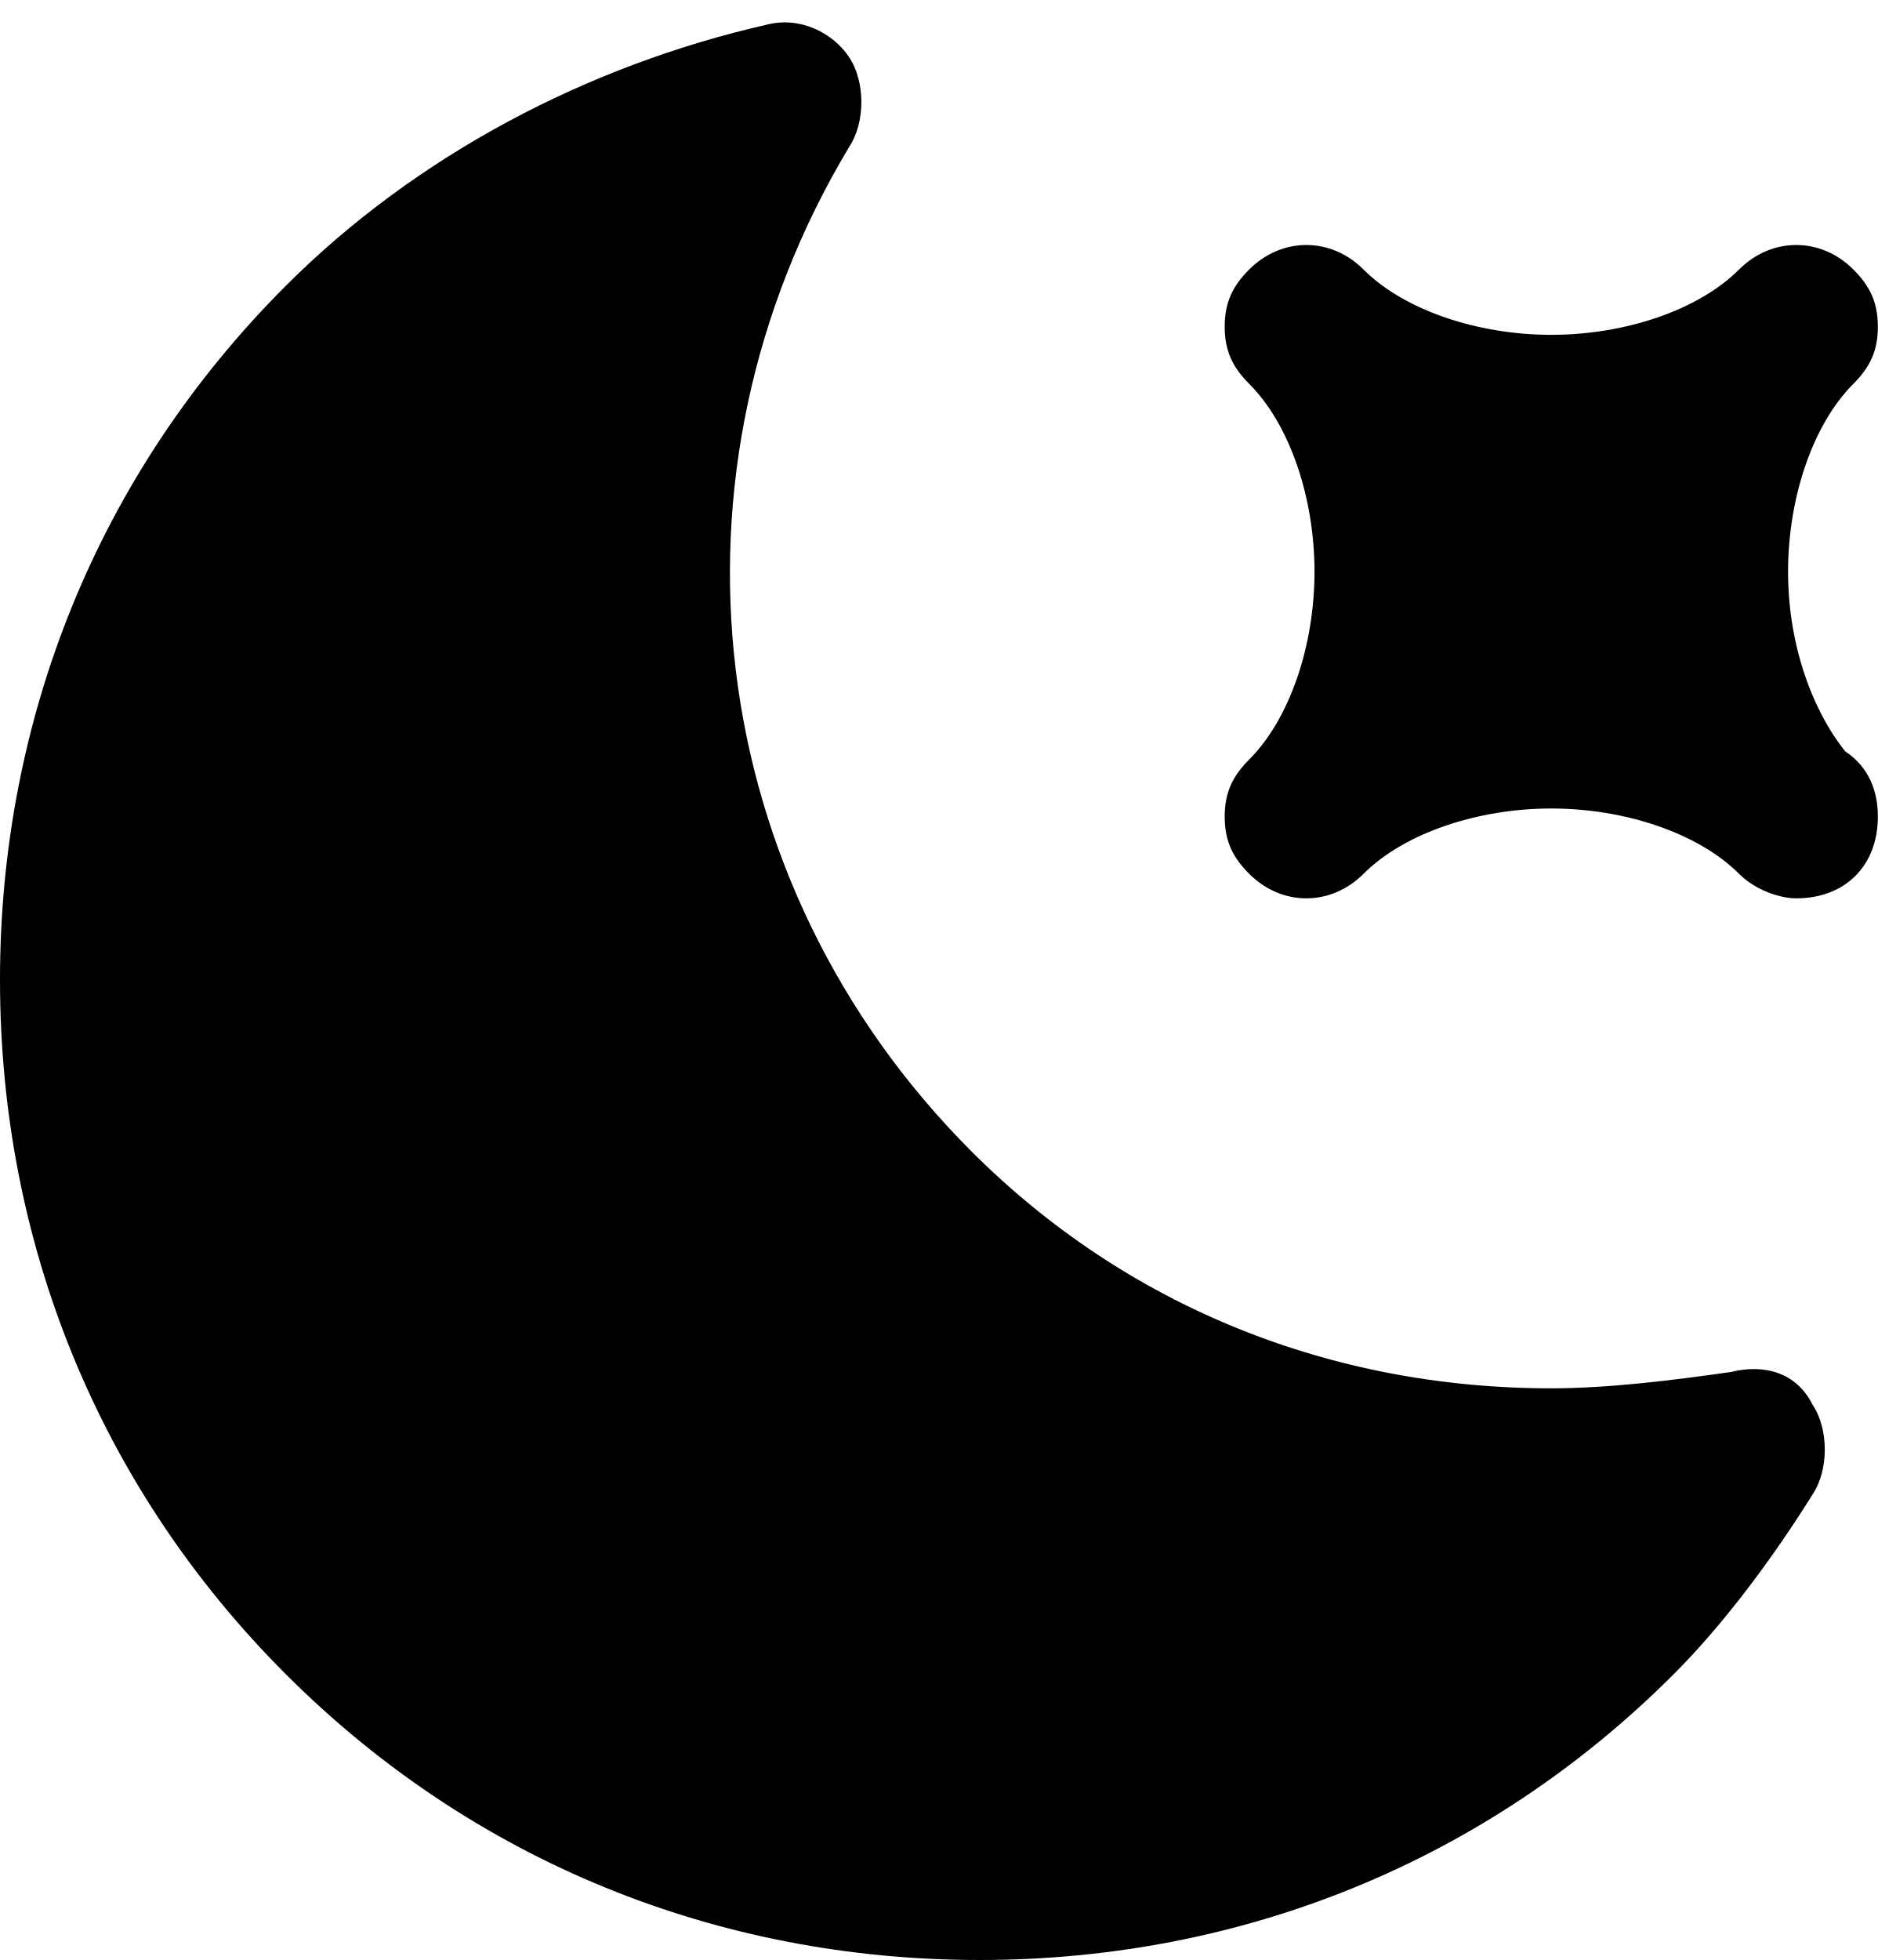
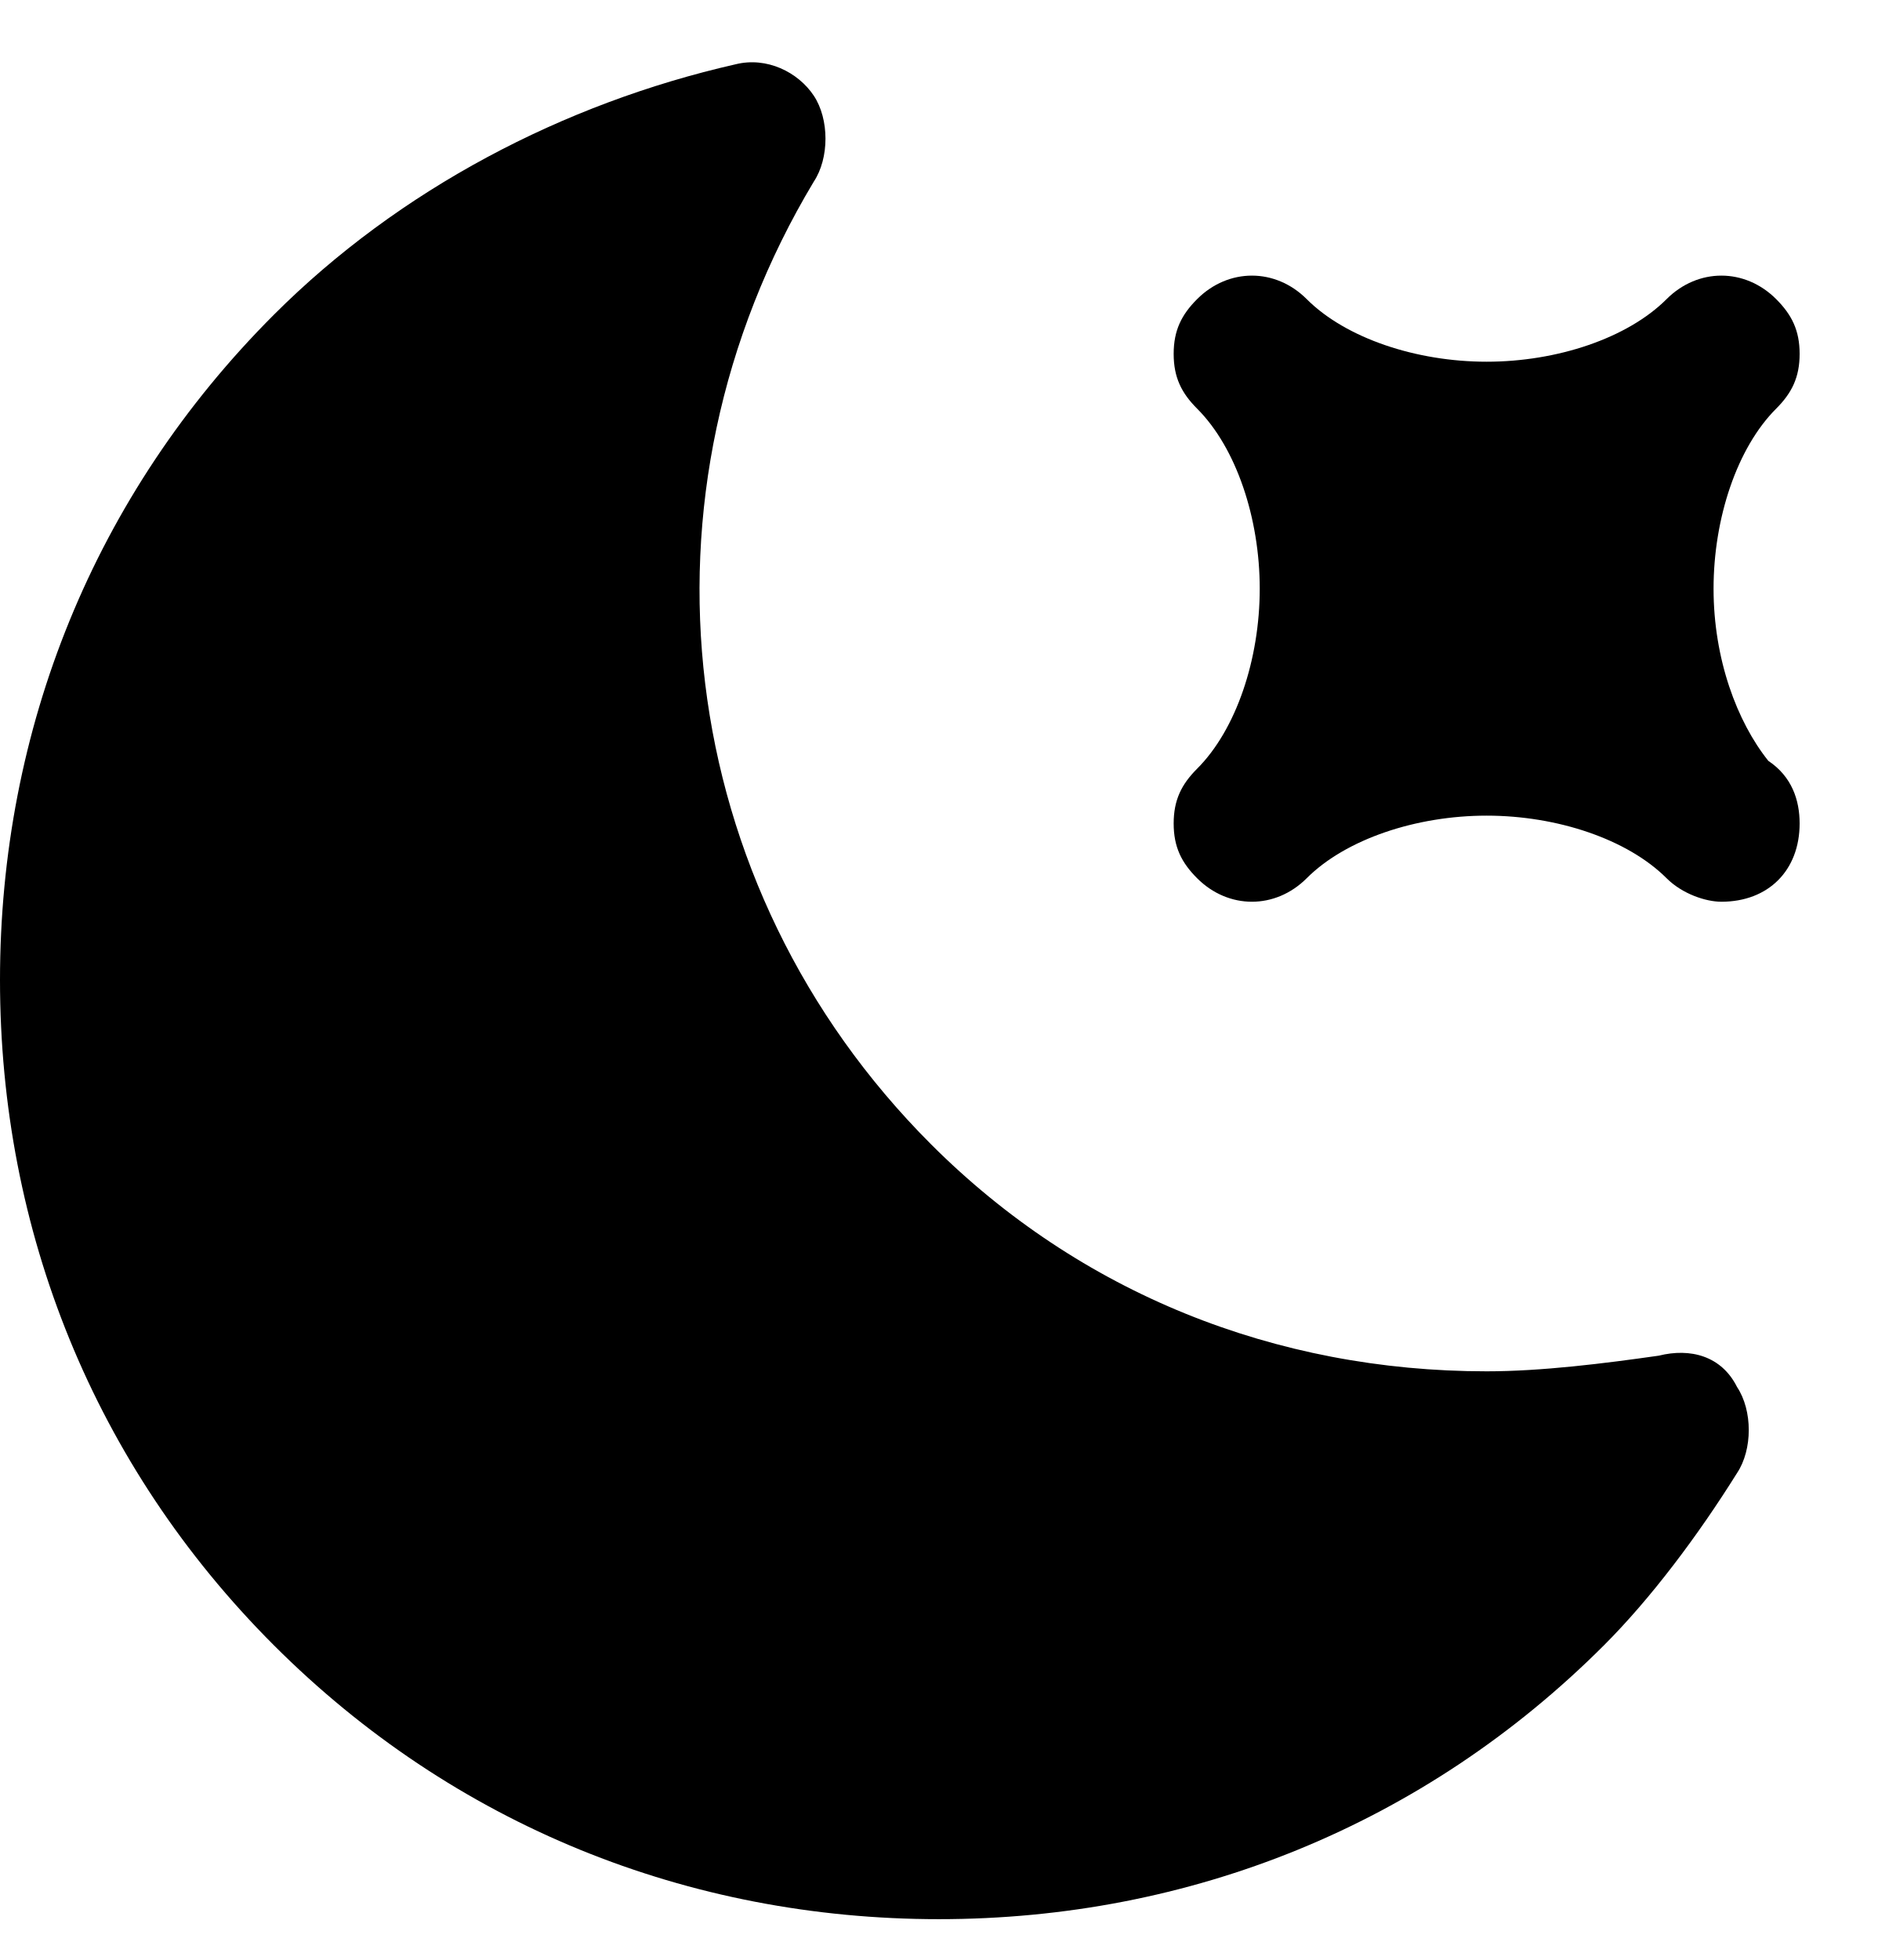
- <svg xmlns="http://www.w3.org/2000/svg" height="24" width="23">
+ <svg xmlns="http://www.w3.org/2000/svg" height="24" width="23" viewBox="0 0 24 24">
  <path d="m21.2 16.8c.4-.1.8 0 1 .4.2.3.2.8 0 1.1-.5.8-1.1 1.6-1.7 2.2-2.3 2.3-5.3 3.5-8.5 3.5s-6.2-1.2-8.5-3.5-3.5-5.3-3.5-8.5 1.2-6.2 3.5-8.5c1.6-1.6 3.7-2.7 5.9-3.2.4-.1.8.1 1 .4s.2.8 0 1.1c-2.4 4-1.8 9 1.5 12.3 1.9 1.9 4.4 2.9 7.1 2.9.7 0 1.5-.1 2.2-.2zm1.4-7.6c.3.2.4.5.4.8 0 .6-.4 1-1 1-.2 0-.5-.1-.7-.3-.5-.5-1.4-.8-2.3-.8s-1.8.3-2.3.8c-.4.4-1 .4-1.4 0-.2-.2-.3-.4-.3-.7s.1-.5.3-.7c.5-.5.8-1.4.8-2.3s-.3-1.8-.8-2.3c-.2-.2-.3-.4-.3-.7s.1-.5.3-.7c.4-.4 1-.4 1.4 0 .5.5 1.4.8 2.3.8s1.8-.3 2.3-.8c.4-.4 1-.4 1.4 0 .2.2.3.4.3.7s-.1.5-.3.7c-.5.5-.8 1.4-.8 2.3s.3 1.7.7 2.2z" />
</svg>
